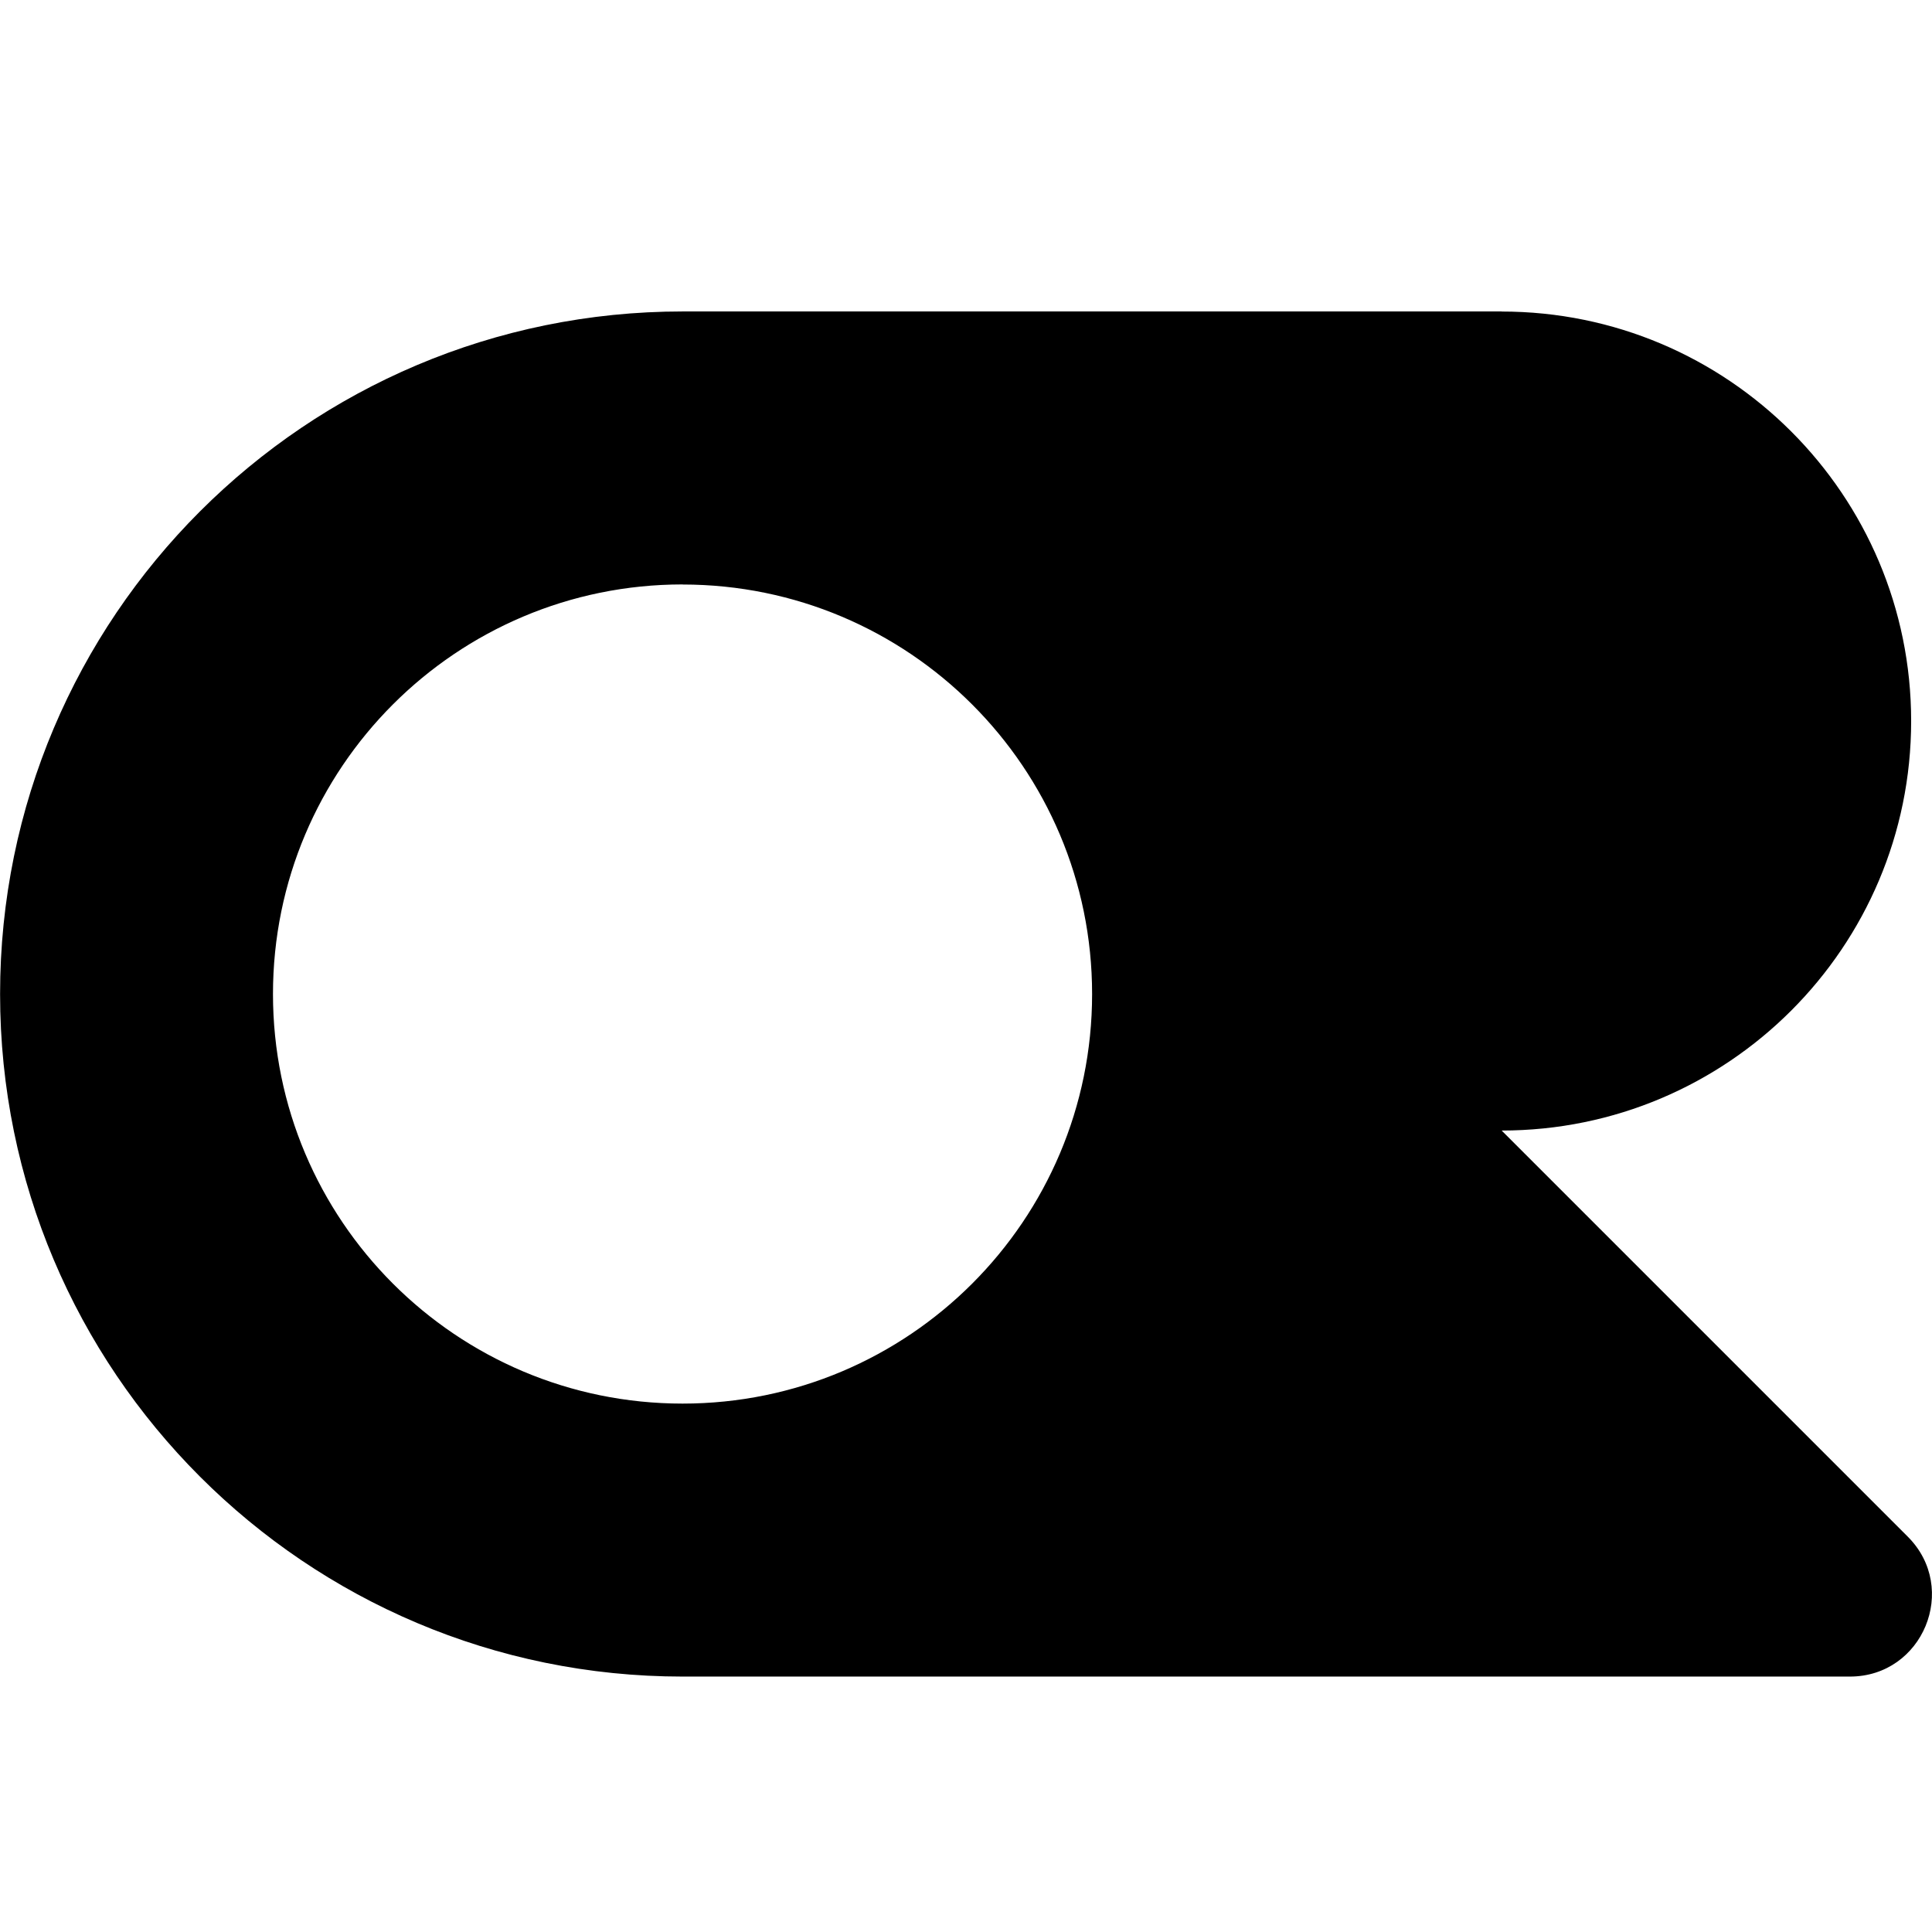
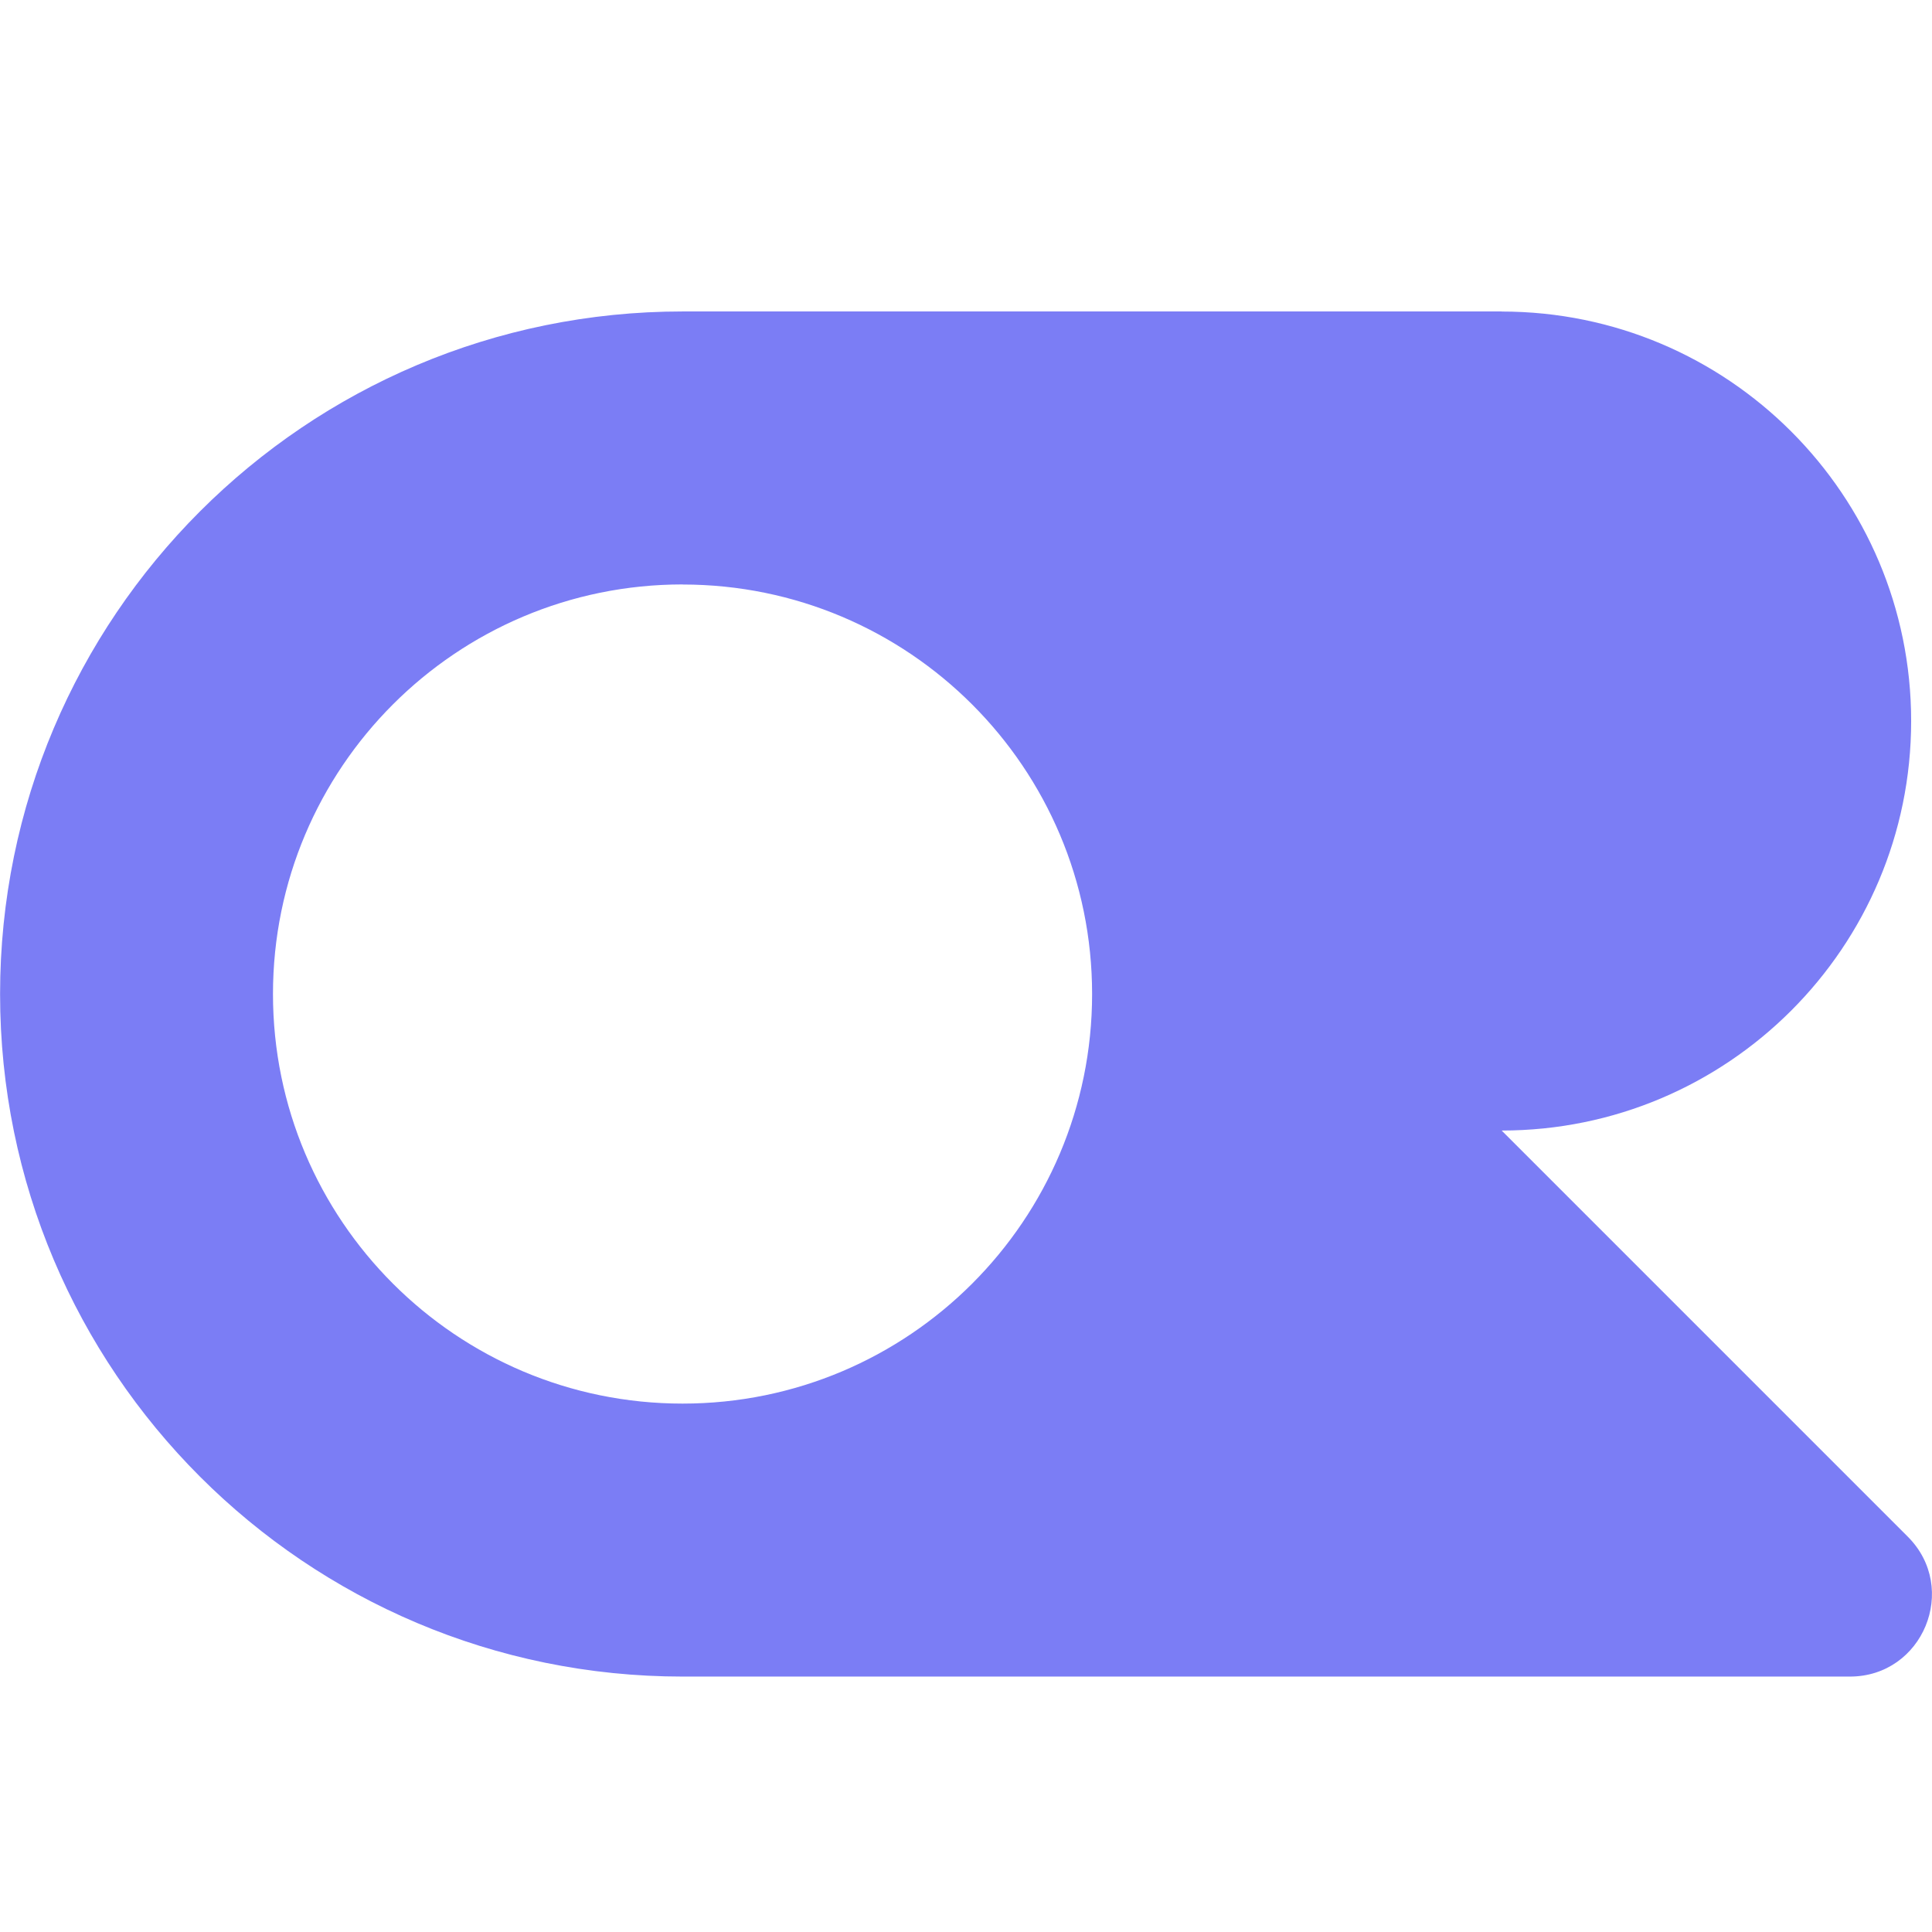
- <svg xmlns="http://www.w3.org/2000/svg" fill-rule="evenodd" viewBox="0 0 24 24">
+ <svg xmlns="http://www.w3.org/2000/svg" fill="#7B7DF5" fill-rule="evenodd" viewBox="0 0 24 24">
  <path d="M18.654 3.87a5.087 5.087 0 110 10.174L23.7 19.09c.64.641.187 1.737-.72 1.737H8.48a8.479 8.479 0 010-16.958h10.175zM8.479 7.26a5.087 5.087 0 100 10.176 5.087 5.087 0 000-10.175z" />
</svg>
